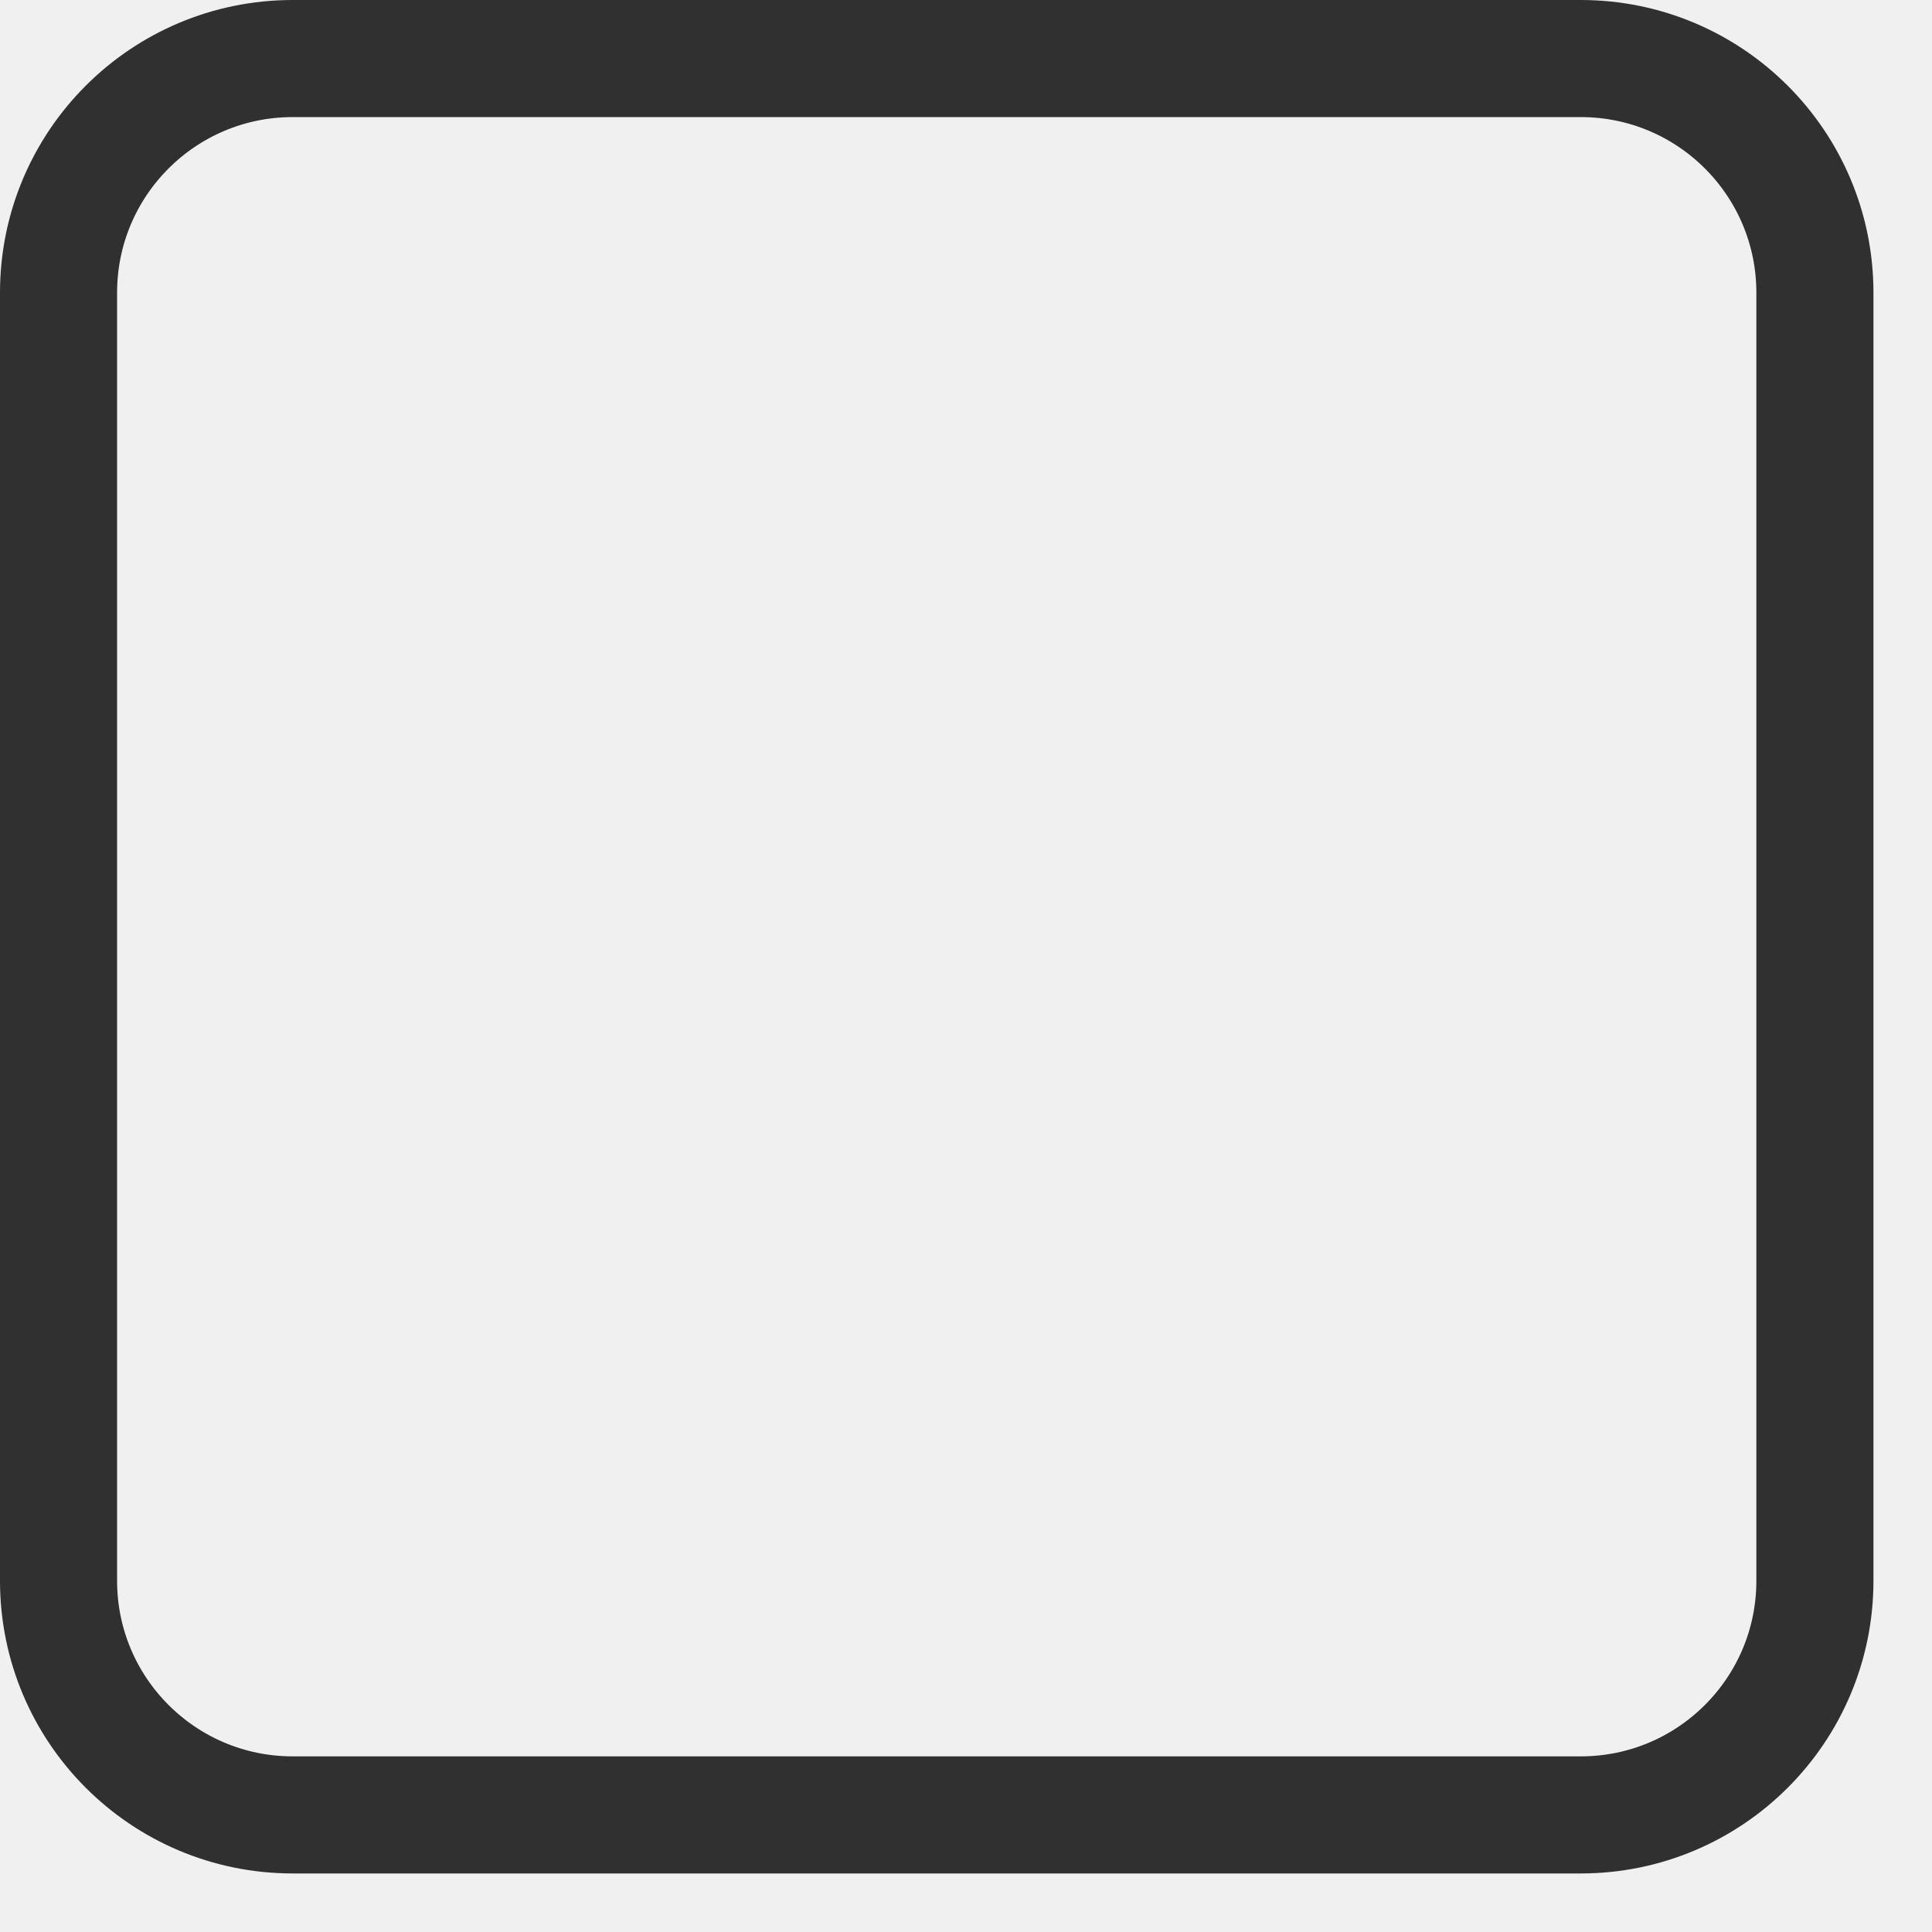
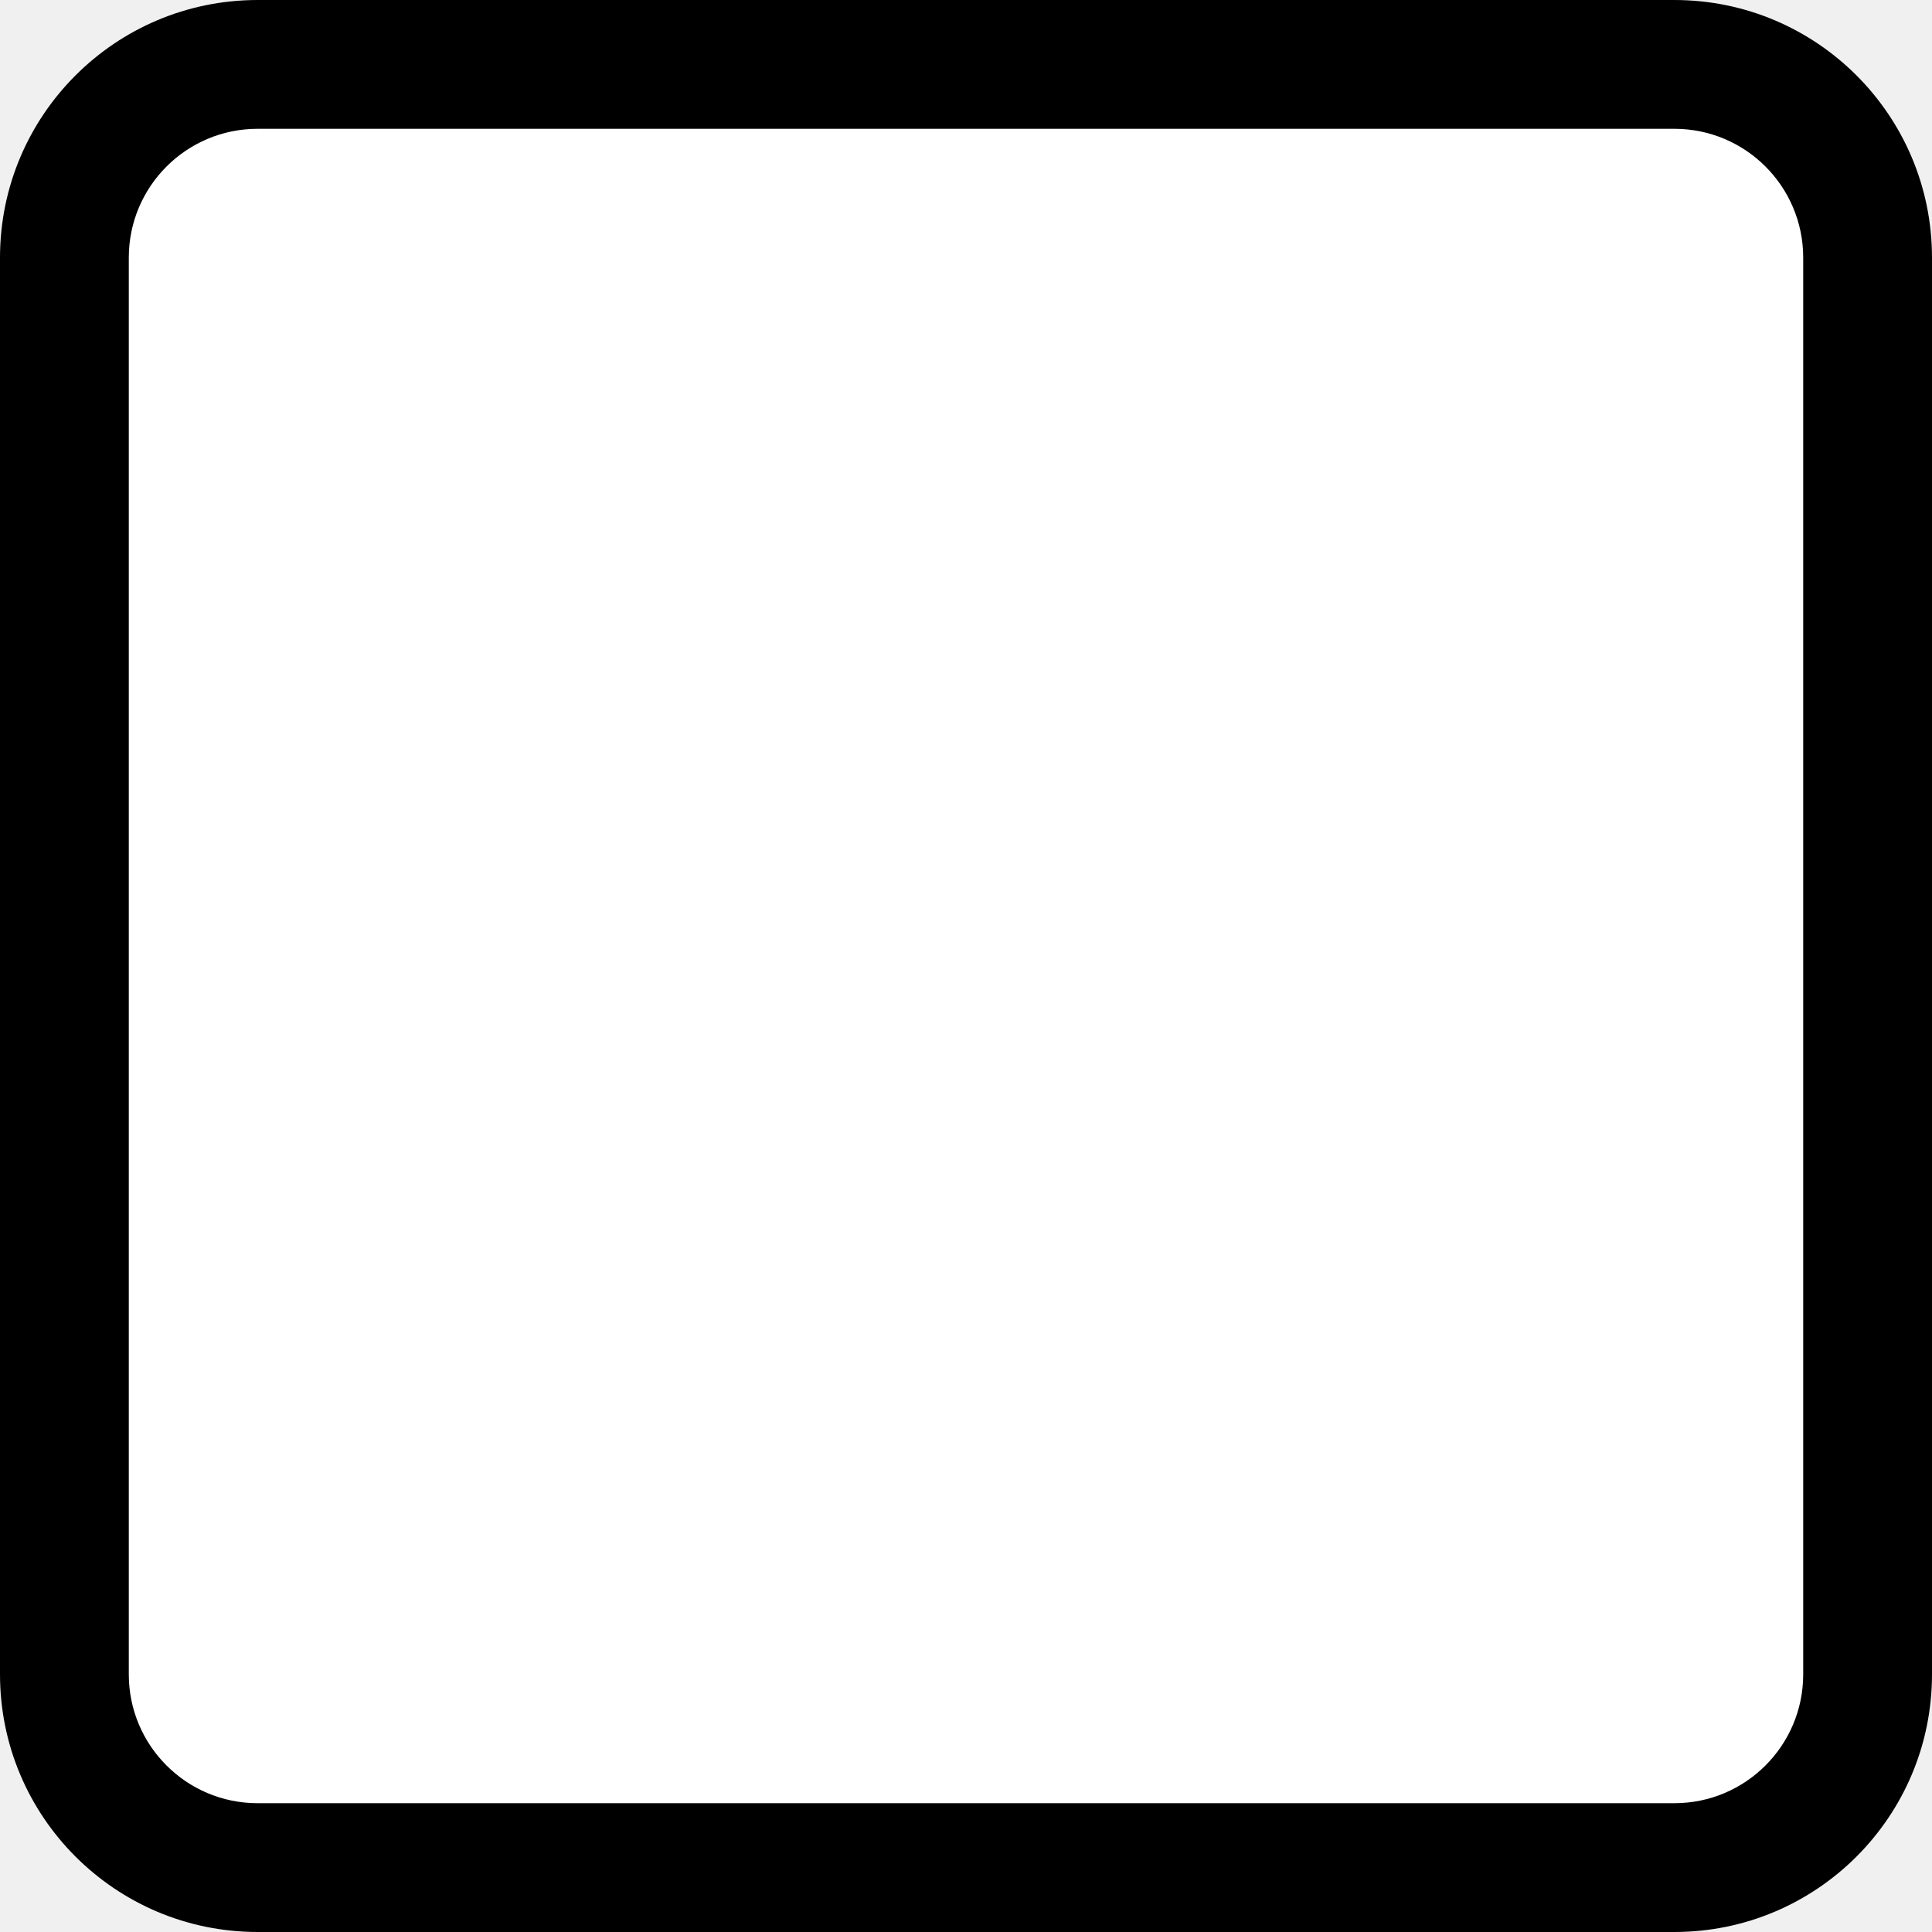
- <svg xmlns="http://www.w3.org/2000/svg" width="16.5px" height="16.5px">
-   <path fill-rule="evenodd" stroke="rgb(48, 48, 48)" stroke-width="1px" stroke-linecap="butt" stroke-linejoin="miter" fill="none" d="M2.500,0.500 L13.500,0.500 C14.605,0.500 15.500,1.395 15.500,2.500 L15.500,13.500 C15.500,14.605 14.605,15.500 13.500,15.500 L2.500,15.500 C1.395,15.500 0.500,14.605 0.500,13.500 L0.500,2.500 C0.500,1.395 1.395,0.500 2.500,0.500 Z" />
+ <svg xmlns="http://www.w3.org/2000/svg" id="Layer_1" data-name="Layer 1" viewBox="0 0 15 15">
+   <defs>
+     <style>.cls-1{fill:#fff;}</style>
+   </defs>
+   <rect class="cls-1" width="15" height="15" rx="2" ry="2" />
+   <path d="M13,1a1,1,0,0,1,1,1V13a1,1,0,0,1-1,1H2a1,1,0,0,1-1-1V2A1,1,0,0,1,2,1H13m0-1H2A2,2,0,0,0,0,2V13a2,2,0,0,0,2,2H13a2,2,0,0,0,2-2V2a2,2,0,0,0-2-2h0Z" />
</svg>
